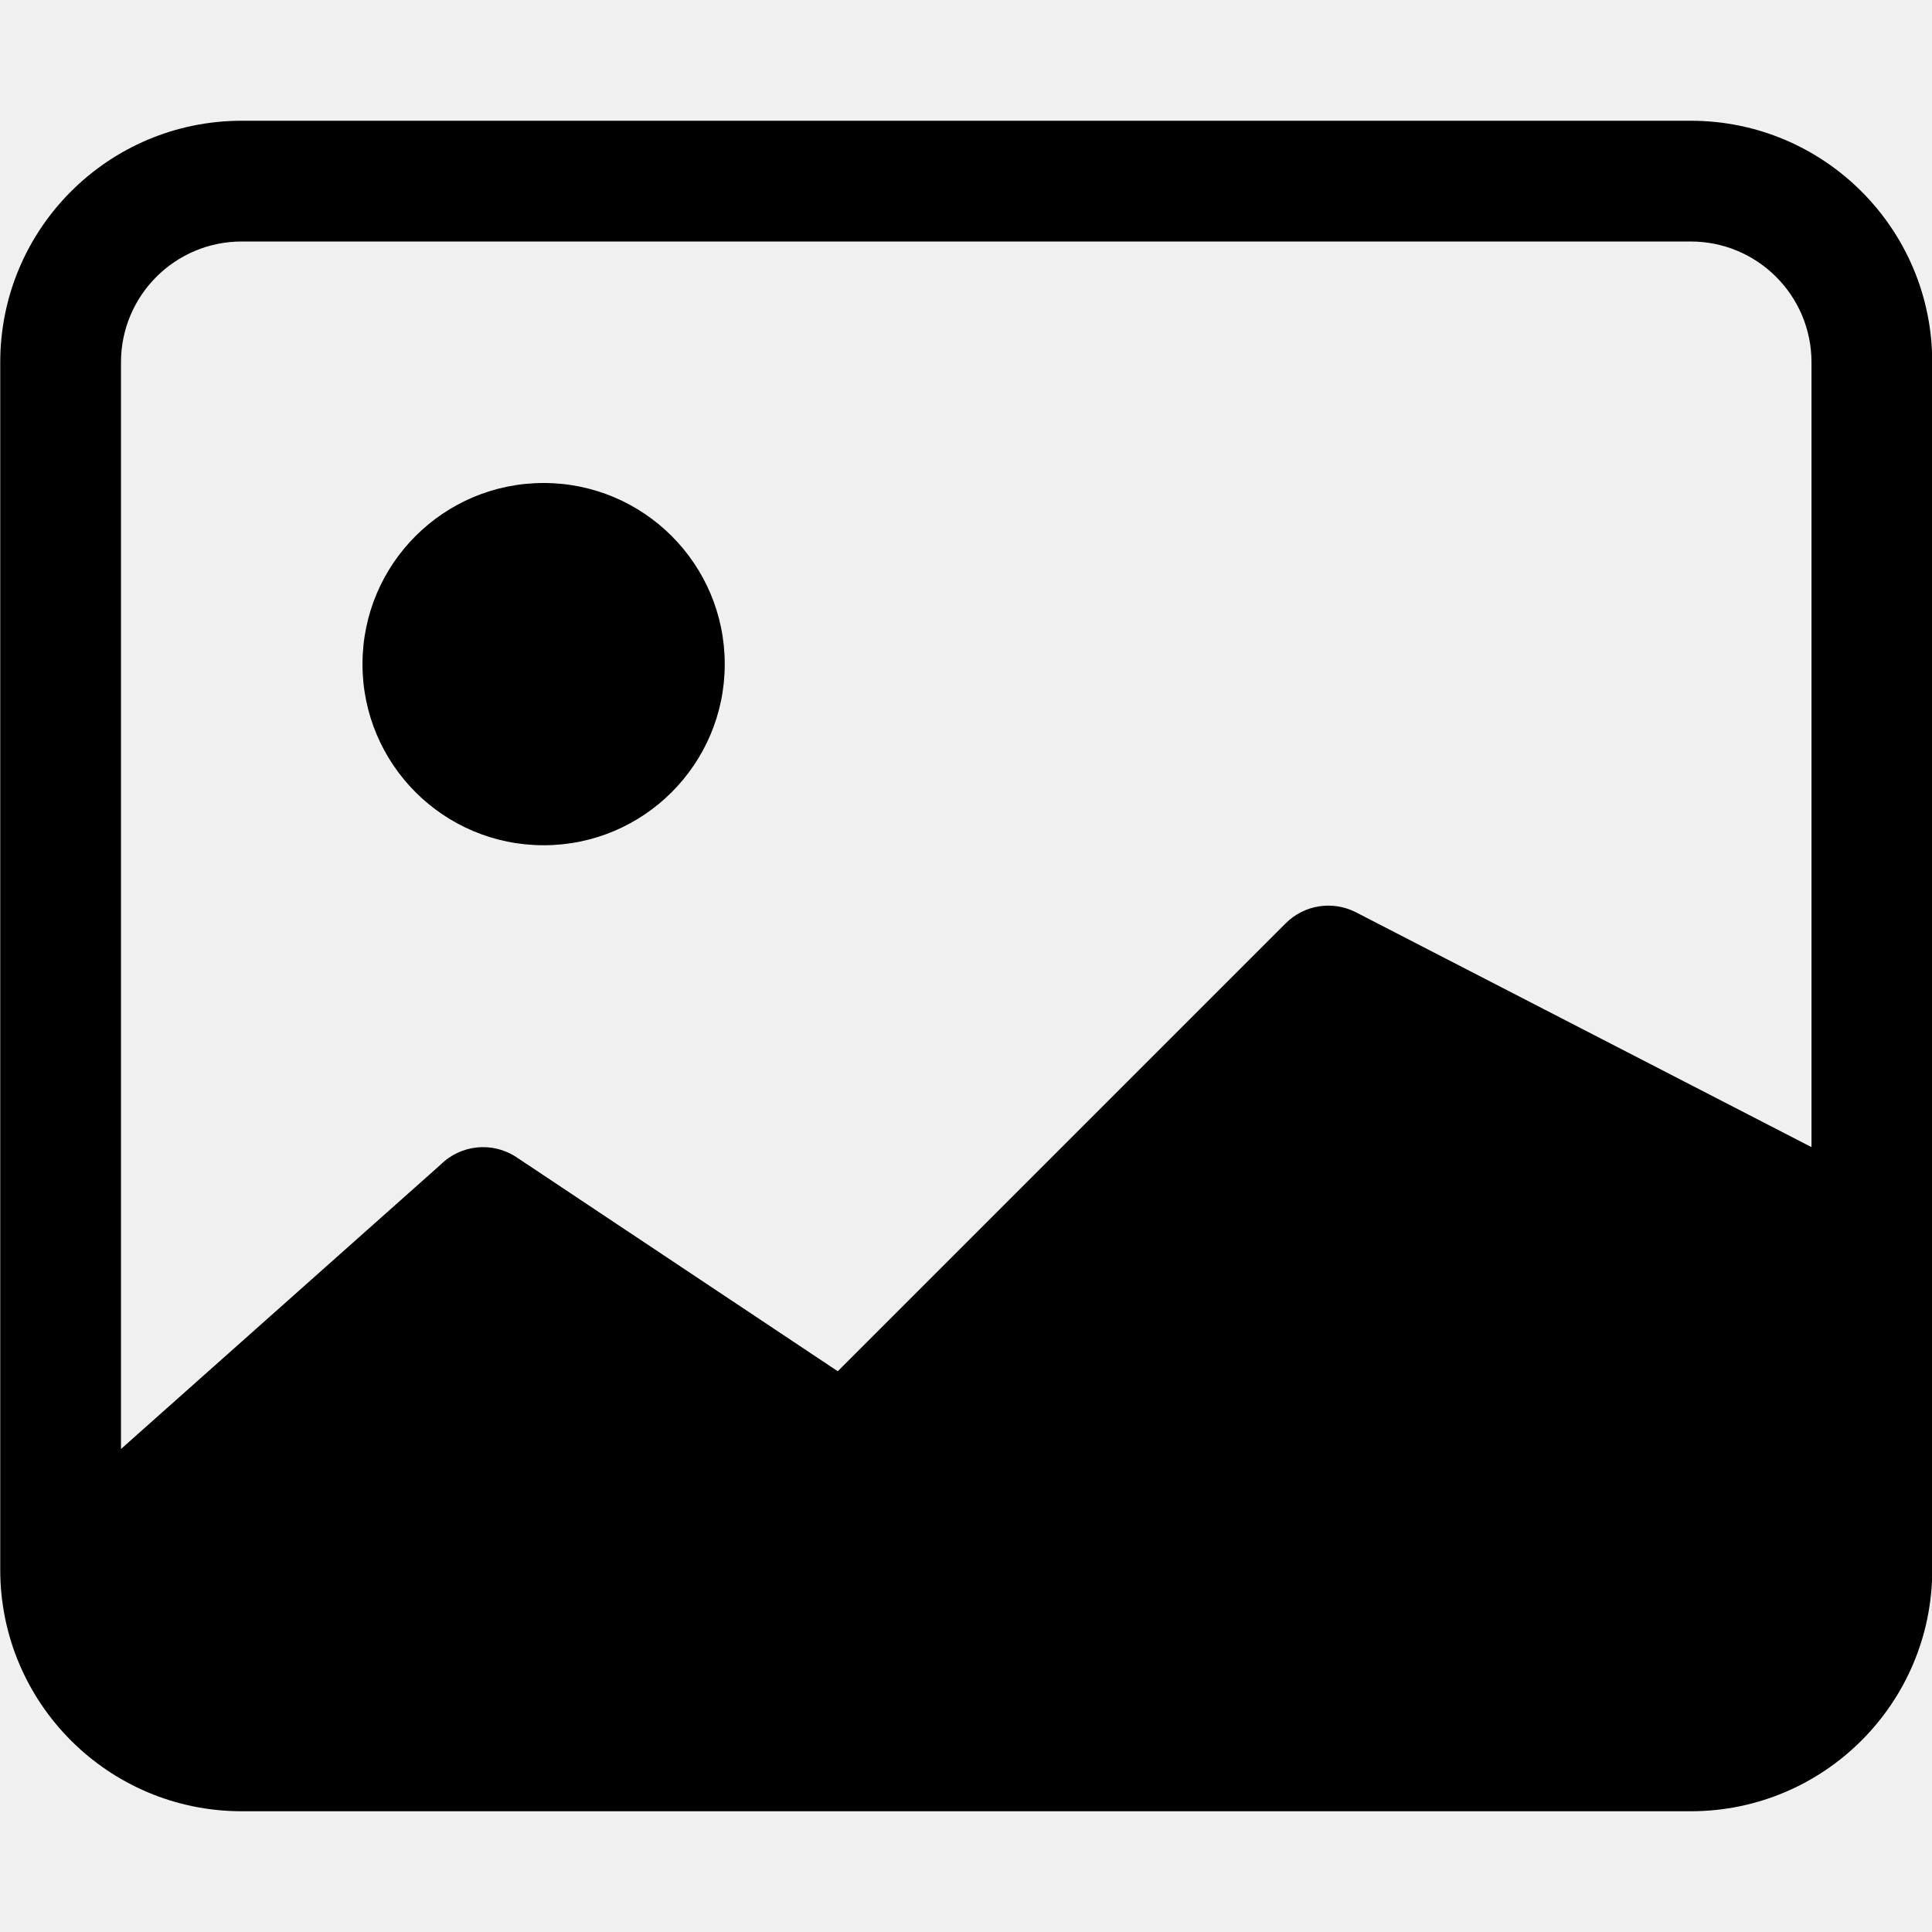
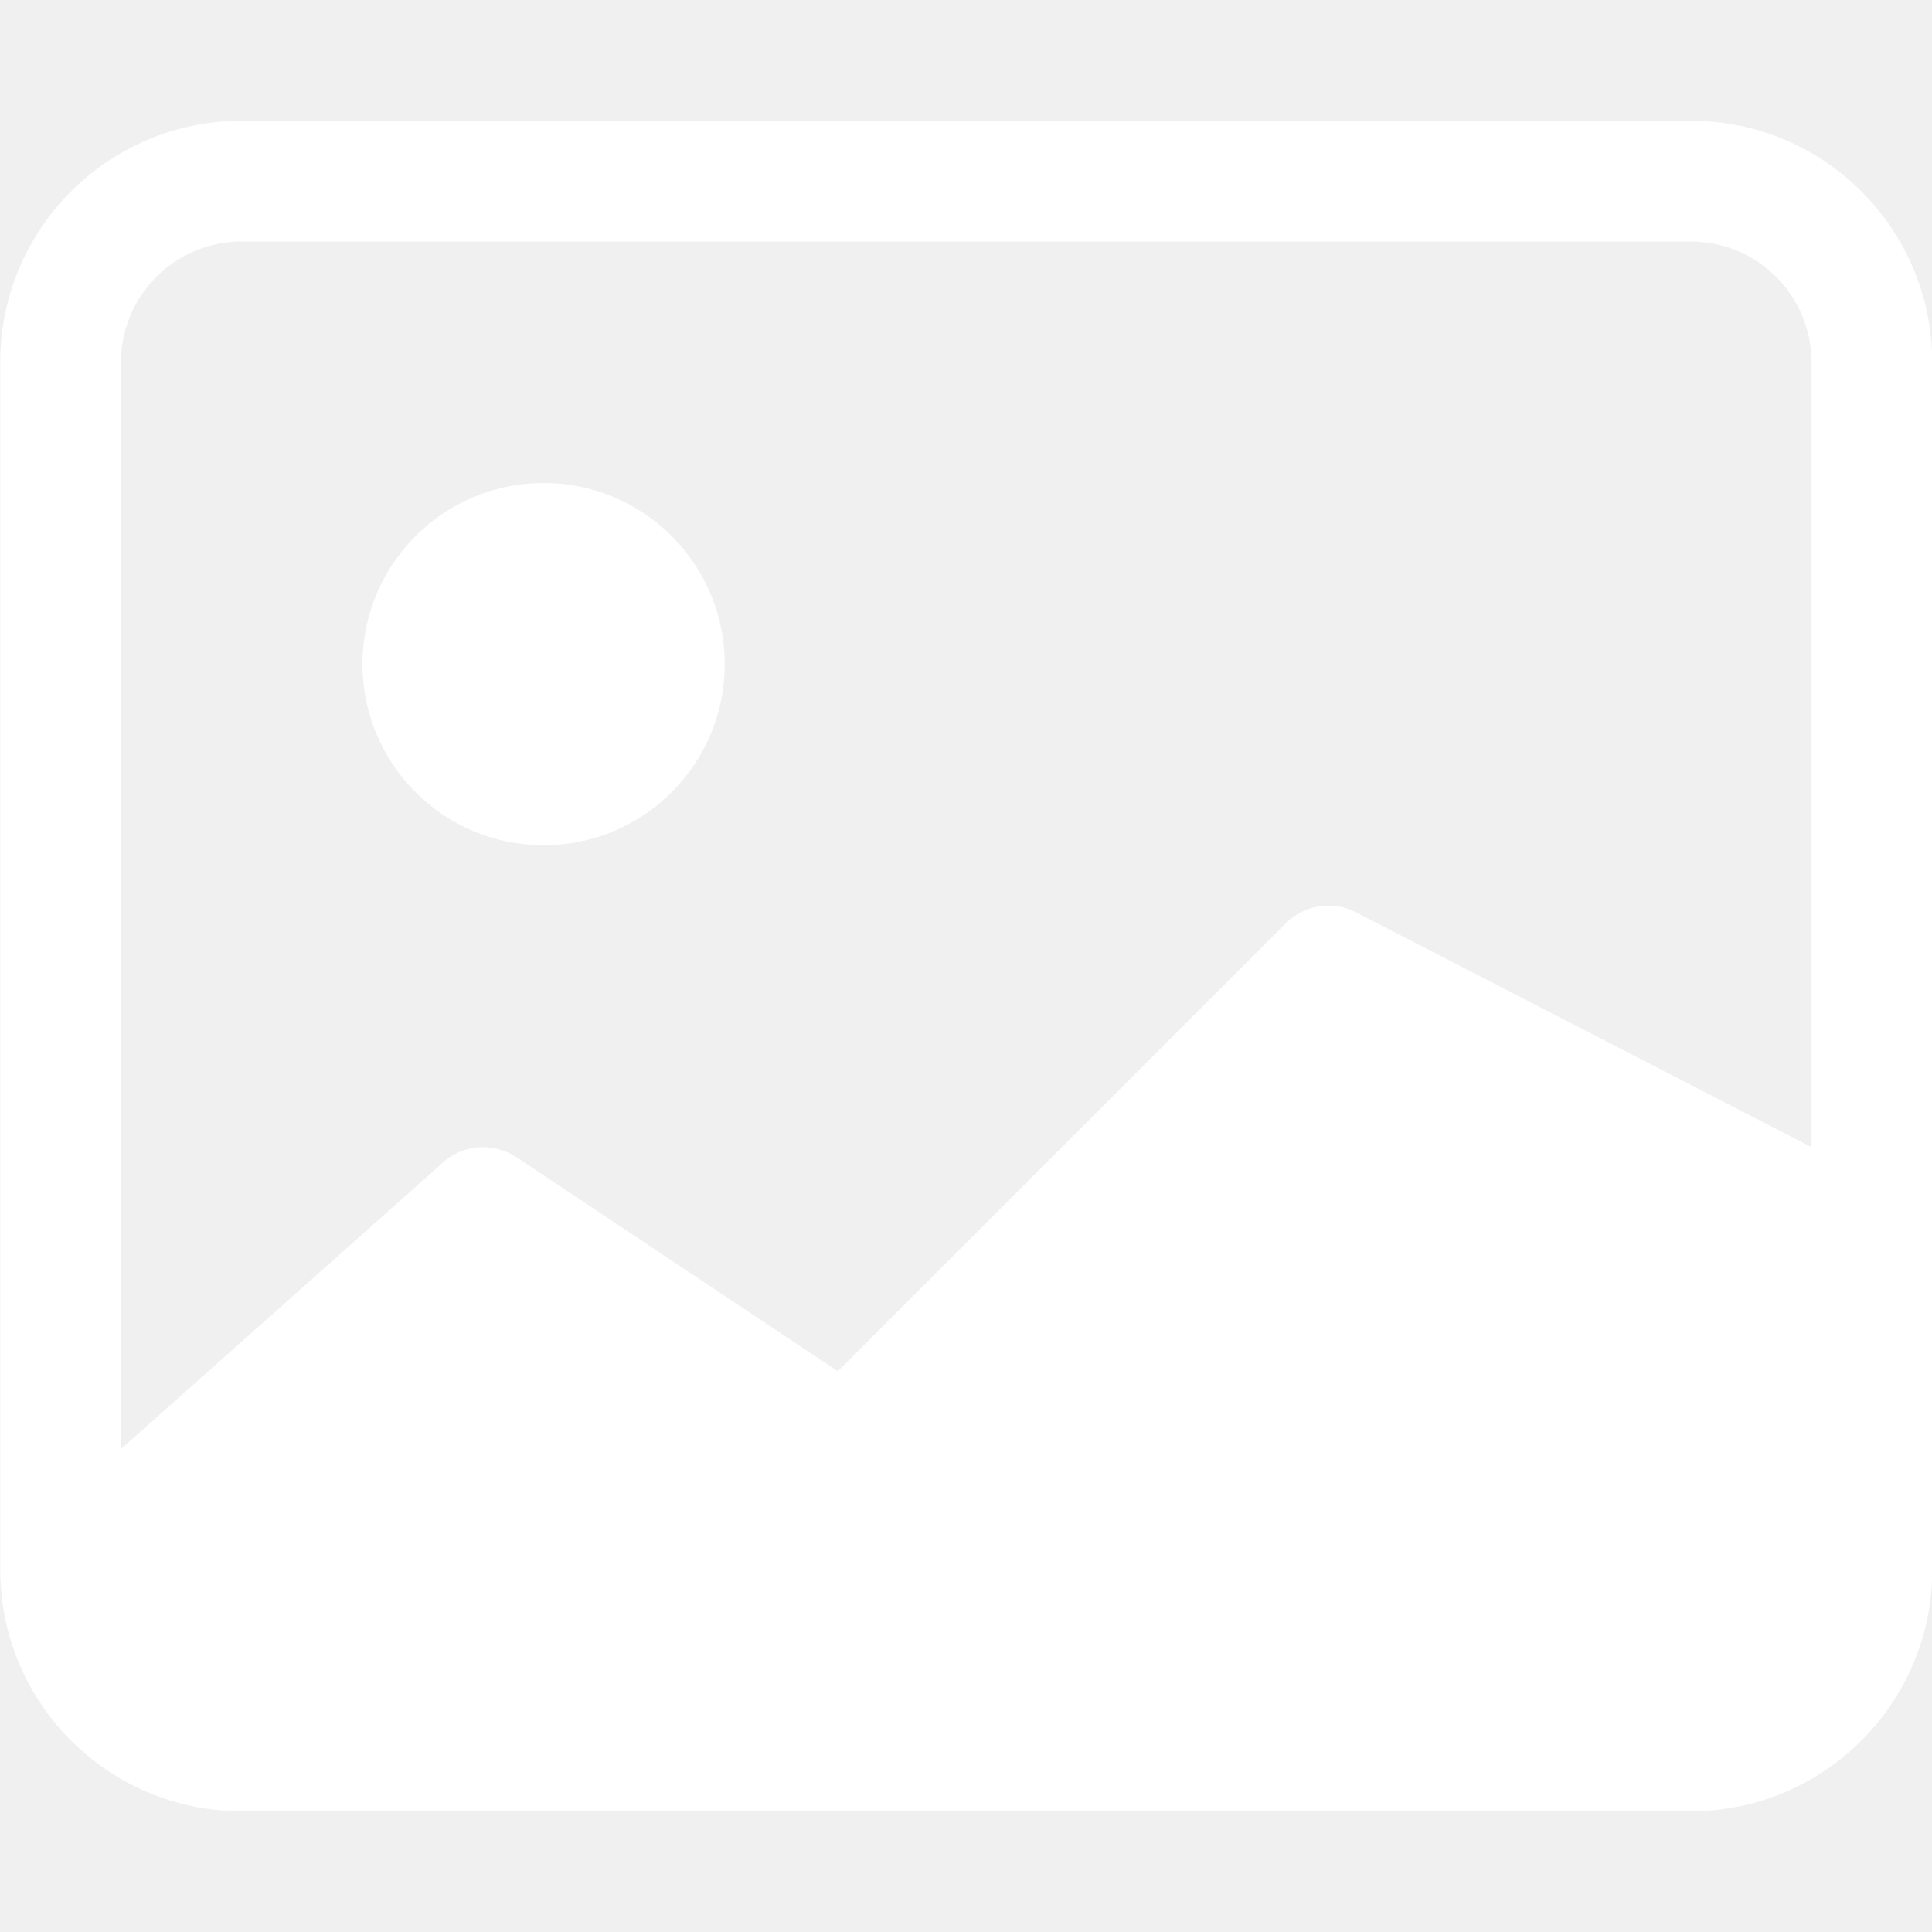
- <svg xmlns="http://www.w3.org/2000/svg" width="16" height="16" fill="currentColor" class="bi bi-image" viewBox="0 0 16 16">
+ <svg xmlns="http://www.w3.org/2000/svg" width="16" height="16" fill="#fff" class="bi bi-image" viewBox="0 0 16 16">
  <path d="M6.002 5.5a1.5 1.5 0 1 1-3 0 1.5 1.5 0 0 1 3 0z" />
  <path d="M2.002 1a2 2 0 0 0-2 2v10a2 2 0 0 0 2 2h12a2 2 0 0 0 2-2V3a2 2 0 0 0-2-2h-12zm12 1a1 1 0 0 1 1 1v6.5l-3.777-1.947a.5.5 0 0 0-.577.093l-3.71 3.71-2.66-1.772a.5.5 0 0 0-.63.062L1.002 12V3a1 1 0 0 1 1-1h12z" />
</svg>
